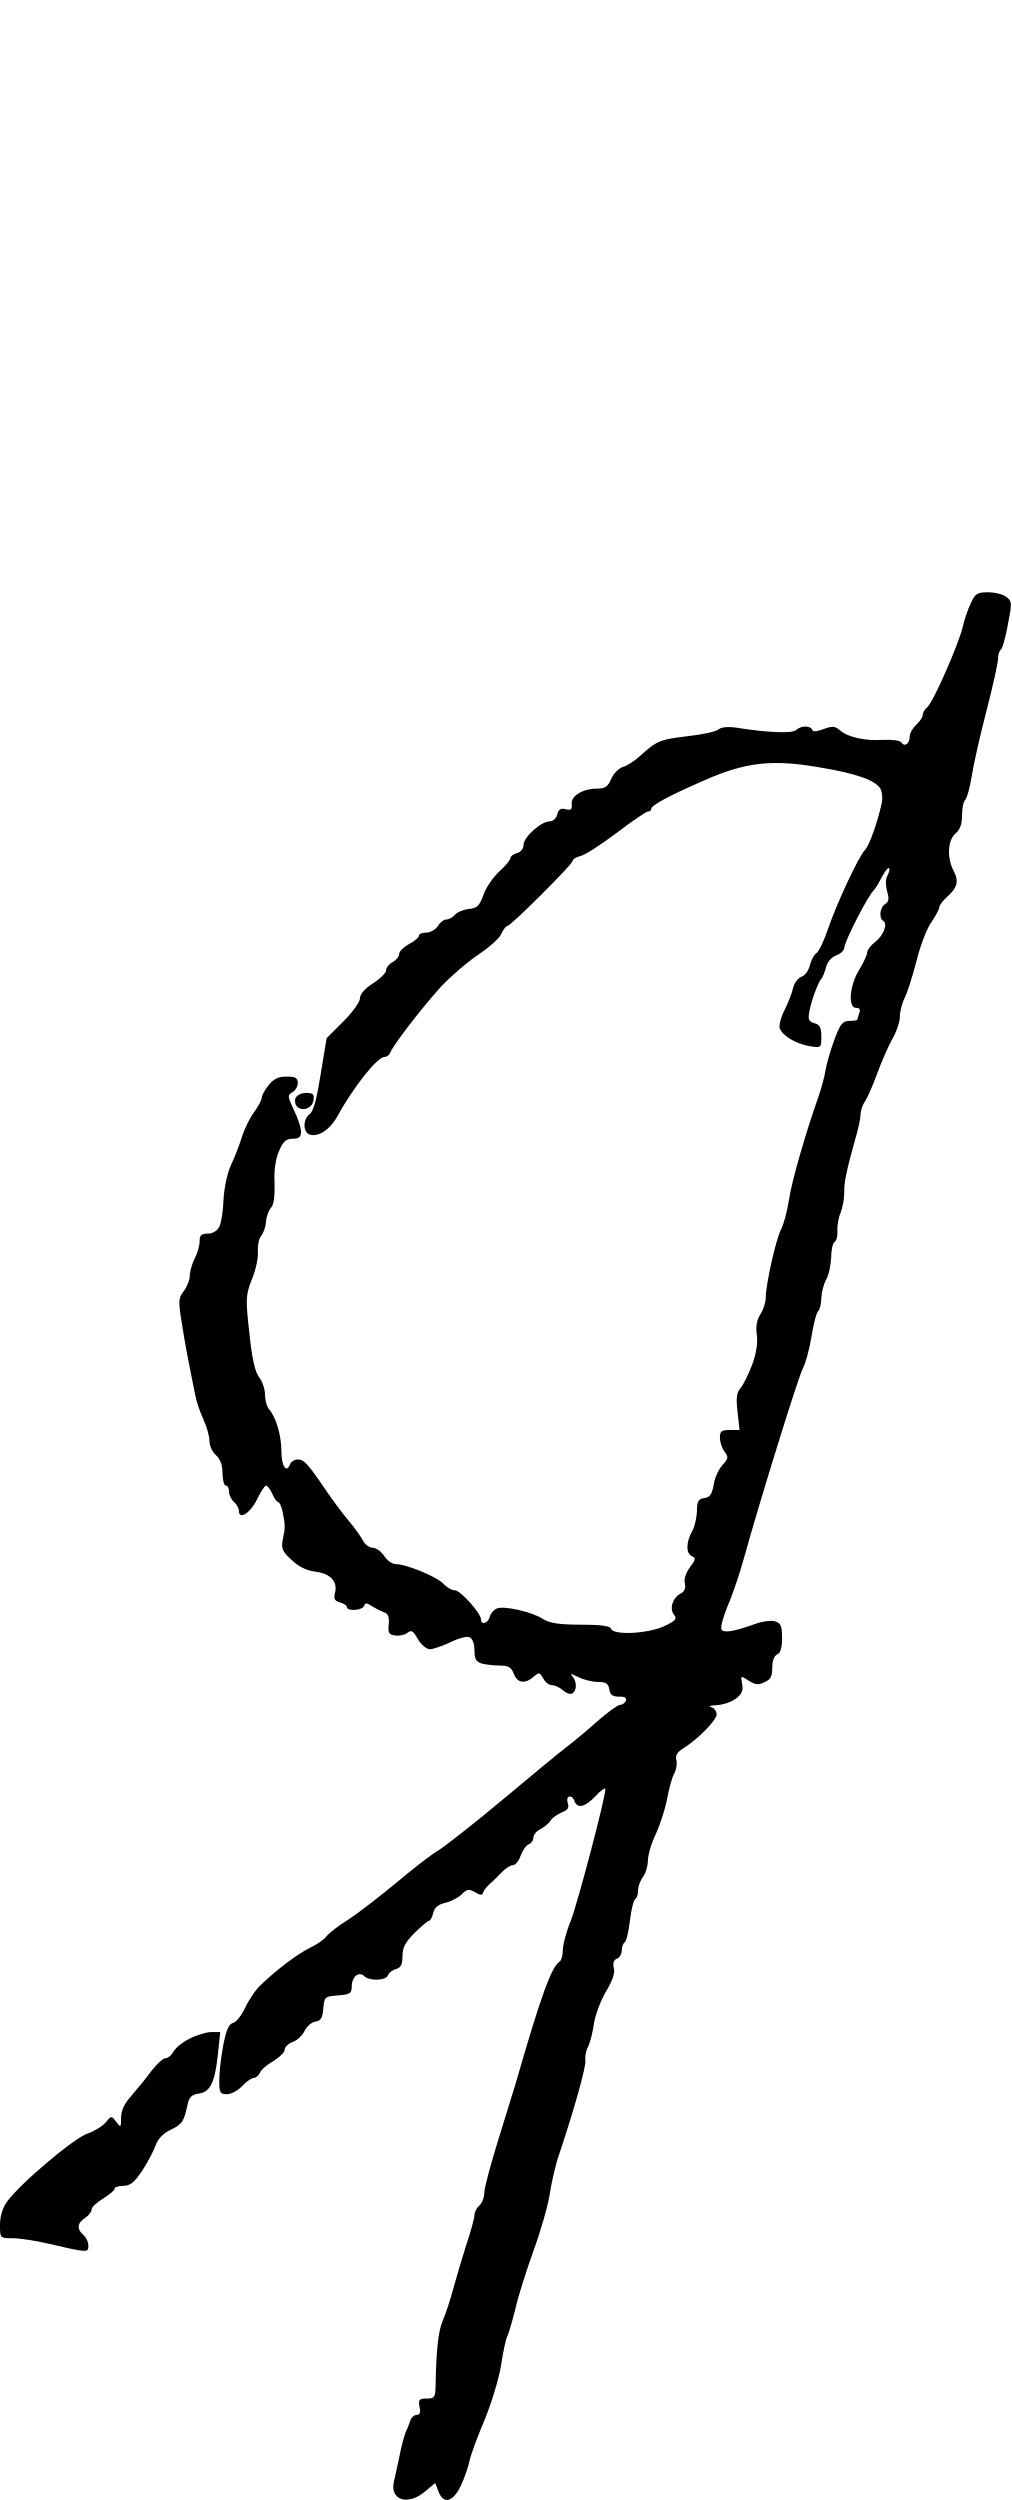
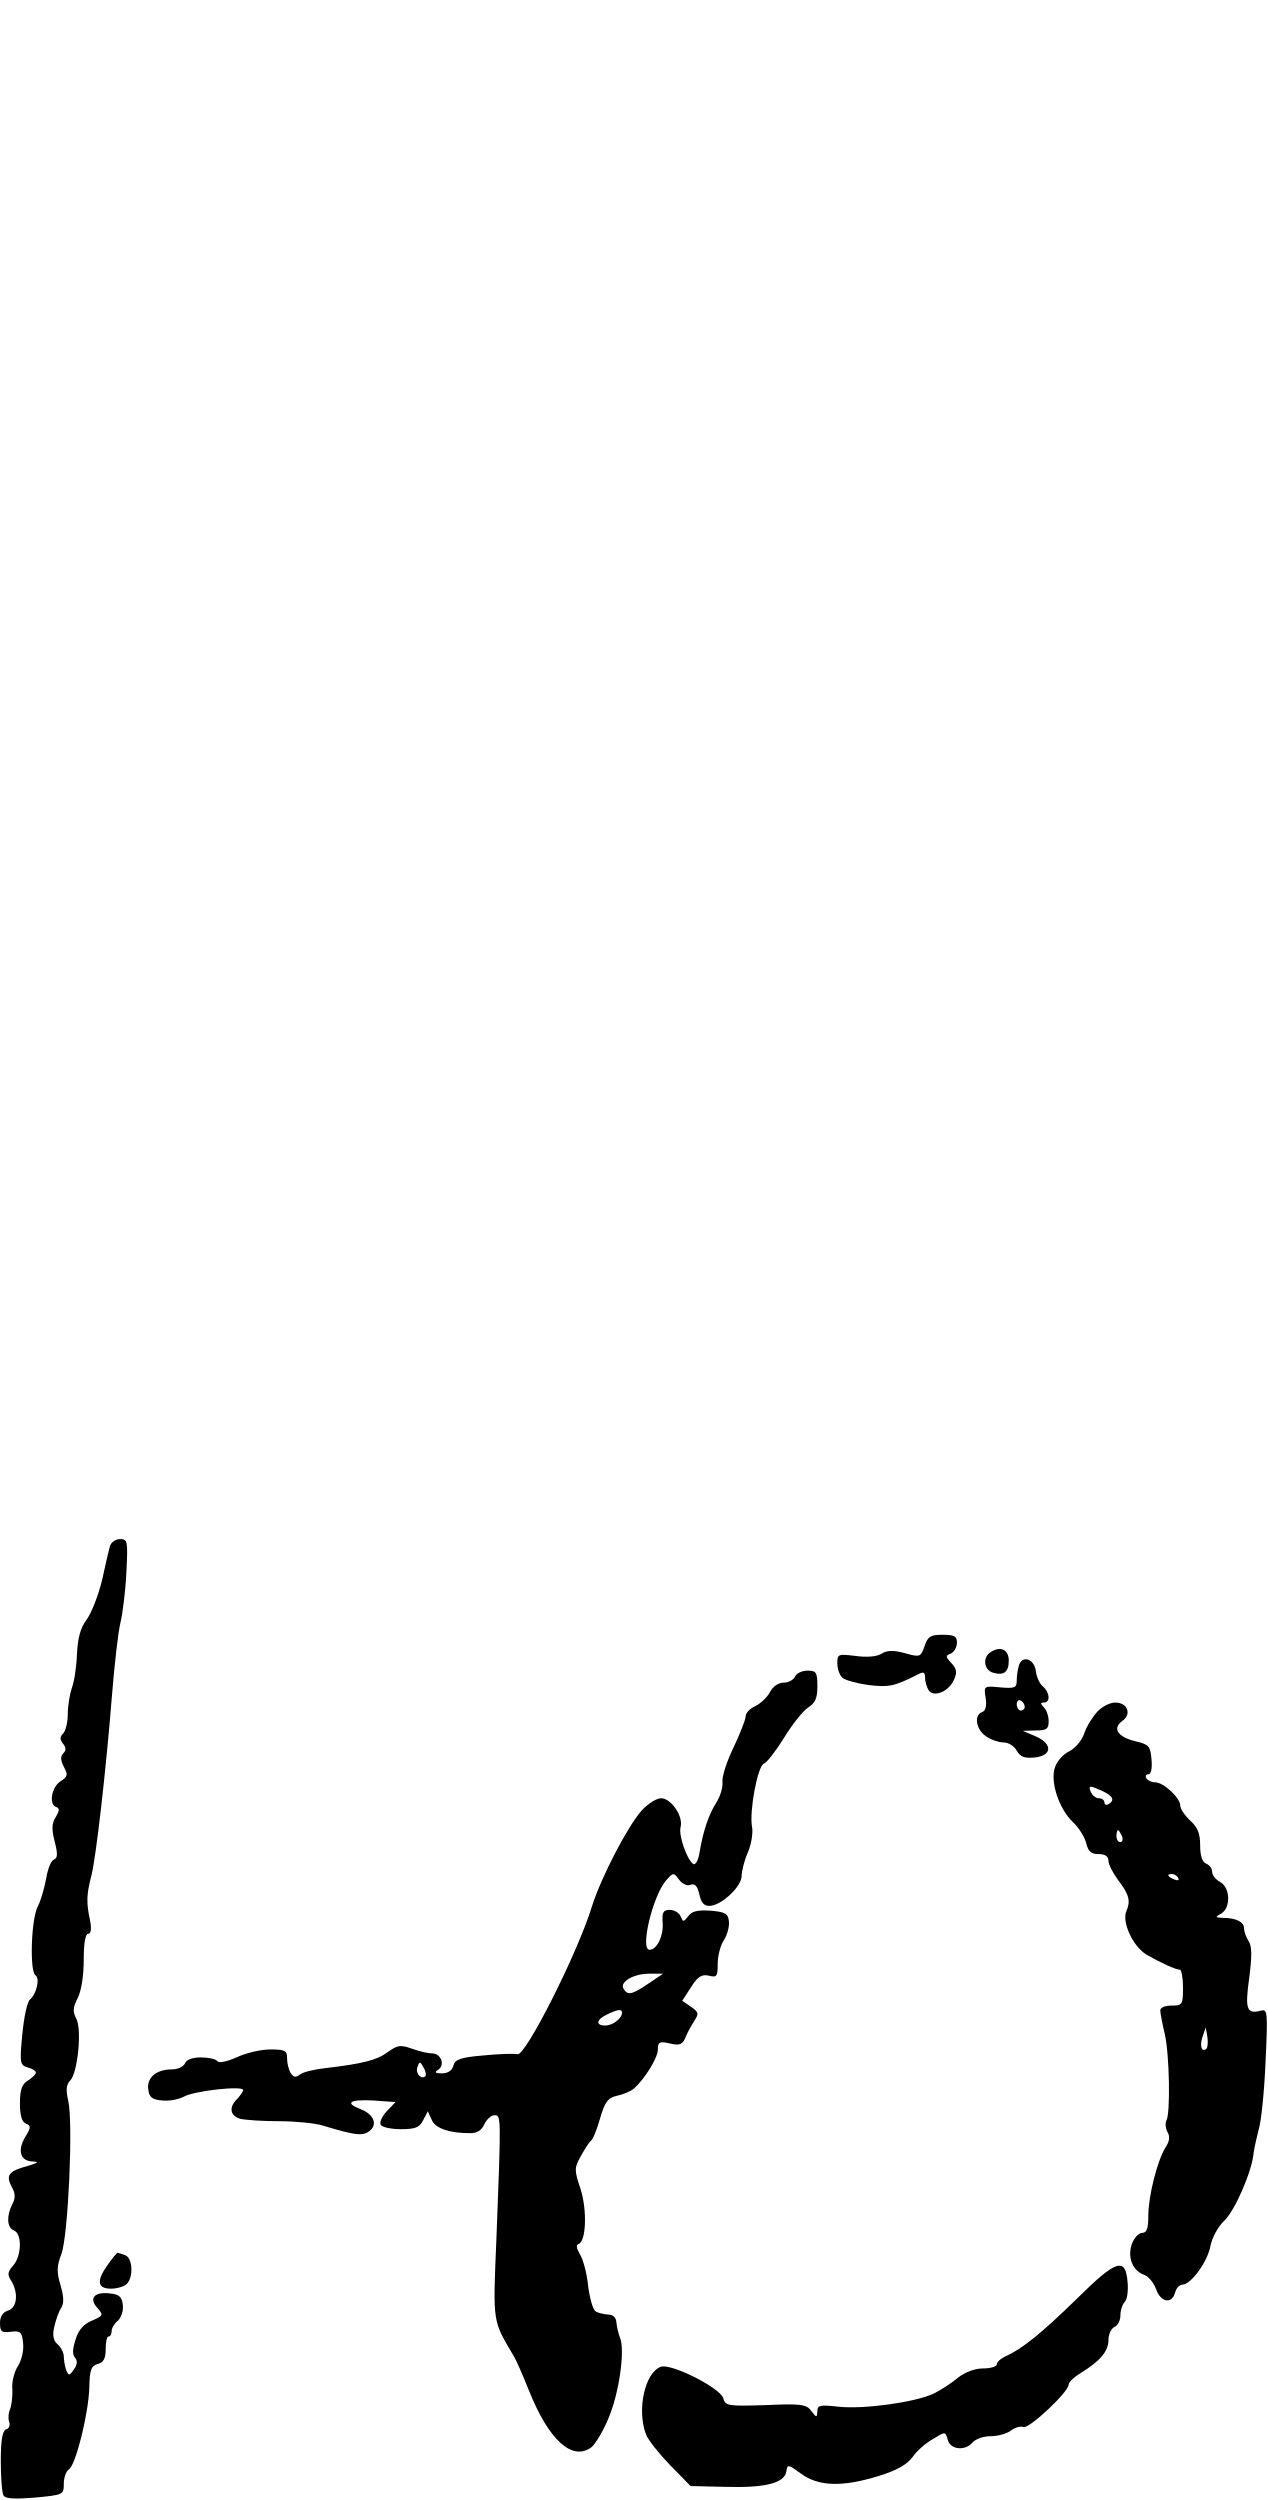
- <svg xmlns="http://www.w3.org/2000/svg" version="1.0" width="309pt" height="764pt" viewBox="0 0 309 764" preserveAspectRatio="xMidYMid meet">
-   <g transform="translate(0,764) scale(0.1,-0.1)" fill="#000000" stroke="none">
-     <path d="M2967 5797 c-9 -18 -20 -51 -25 -73 -12 -52 -90 -230 -108 -245 -8 -6 -14 -17 -14 -24 0 -6 -9 -20 -20 -30 -11 -10 -20 -26 -20 -36 0 -22 -16 -33 -25 -18 -4 6 -28 9 -54 8 -57 -4 -110 8 -134 29 -15 13 -23 14 -50 4 -21 -8 -33 -9 -35 -2 -5 13 -35 13 -49 -1 -11 -11 -88 -8 -181 7 -26 4 -48 2 -56 -5 -8 -7 -51 -16 -96 -21 -83 -10 -92 -13 -145 -61 -16 -15 -40 -30 -52 -33 -12 -4 -28 -20 -35 -36 -10 -24 -19 -30 -43 -30 -44 0 -80 -22 -78 -47 2 -17 -2 -20 -18 -16 -15 4 -22 0 -26 -16 -3 -12 -13 -21 -23 -21 -26 0 -80 -48 -80 -72 0 -11 -8 -22 -20 -25 -11 -3 -20 -10 -20 -15 0 -6 -16 -25 -35 -42 -19 -18 -41 -50 -48 -72 -12 -33 -19 -39 -45 -42 -17 -2 -36 -10 -42 -18 -7 -8 -19 -14 -26 -14 -8 0 -19 -9 -26 -20 -7 -11 -23 -20 -35 -20 -13 0 -23 -4 -23 -10 0 -5 -13 -16 -30 -25 -16 -9 -30 -22 -30 -30 0 -8 -9 -19 -20 -25 -11 -6 -20 -17 -20 -25 0 -8 -18 -26 -40 -40 -25 -16 -40 -33 -40 -46 0 -11 -23 -43 -51 -71 l-51 -51 -18 -110 c-12 -75 -22 -114 -34 -122 -20 -15 -21 -54 0 -62 25 -9 62 14 84 54 50 91 123 183 145 183 7 0 15 6 18 14 9 23 97 137 154 200 30 32 81 76 114 98 34 23 66 51 71 64 6 13 14 24 18 24 11 0 200 189 200 199 0 5 11 12 24 15 14 3 63 35 111 71 47 36 90 65 95 65 6 0 10 3 10 8 0 11 54 40 164 88 125 55 207 64 350 39 115 -19 172 -40 187 -66 5 -10 7 -31 3 -46 -13 -59 -38 -128 -51 -141 -19 -19 -87 -165 -113 -242 -12 -36 -28 -68 -35 -73 -7 -4 -16 -20 -20 -37 -4 -16 -15 -32 -26 -35 -10 -4 -21 -18 -25 -33 -3 -15 -15 -46 -26 -68 -12 -23 -18 -48 -15 -57 9 -23 50 -47 91 -54 36 -6 36 -5 36 30 0 27 -5 36 -21 40 -17 5 -20 11 -16 34 5 32 29 96 38 103 3 3 9 18 13 33 4 17 16 31 31 37 14 5 25 16 25 23 0 19 74 163 91 177 3 3 14 20 23 38 10 19 20 32 23 29 3 -3 0 -13 -5 -23 -6 -10 -6 -29 -1 -48 7 -23 5 -32 -6 -39 -16 -9 -20 -43 -6 -51 15 -9 1 -45 -25 -65 -13 -10 -24 -25 -24 -32 0 -8 -12 -32 -25 -54 -29 -47 -34 -115 -9 -115 11 0 14 -5 10 -16 -3 -9 -6 -18 -6 -20 0 -2 -11 -4 -24 -4 -21 0 -28 -9 -46 -57 -12 -32 -24 -74 -27 -93 -3 -19 -13 -57 -23 -85 -37 -105 -80 -252 -89 -312 -5 -34 -16 -74 -24 -90 -16 -30 -47 -170 -47 -209 0 -14 -7 -36 -16 -50 -11 -17 -15 -37 -11 -64 3 -27 -2 -57 -15 -92 -11 -29 -27 -61 -35 -70 -12 -14 -14 -30 -9 -73 l6 -55 -30 0 c-25 0 -30 -4 -30 -23 0 -13 6 -32 14 -43 13 -17 12 -21 -6 -41 -12 -13 -24 -40 -27 -60 -5 -29 -11 -39 -29 -41 -18 -3 -22 -10 -22 -40 -1 -20 -7 -48 -15 -62 -19 -33 -19 -69 0 -76 12 -5 11 -11 -7 -34 -12 -17 -19 -37 -15 -49 3 -14 -1 -25 -13 -31 -25 -13 -35 -47 -20 -65 10 -12 5 -18 -31 -35 -51 -23 -155 -28 -162 -7 -2 8 -31 12 -93 12 -66 0 -95 5 -114 17 -31 21 -116 41 -140 33 -10 -3 -20 -15 -23 -25 -5 -21 -27 -28 -27 -9 0 19 -63 89 -80 89 -9 0 -25 9 -35 20 -19 21 -113 60 -145 60 -11 0 -27 11 -36 25 -9 14 -25 25 -35 25 -10 0 -24 10 -30 23 -7 12 -26 39 -43 59 -17 20 -47 60 -66 88 -59 87 -71 100 -90 100 -10 0 -21 -7 -24 -16 -11 -27 -26 -4 -26 40 0 48 -16 103 -36 127 -8 8 -14 29 -14 46 0 17 -8 41 -18 54 -13 17 -22 58 -30 136 -12 105 -11 115 8 164 12 29 20 67 18 85 -1 17 3 39 10 47 7 8 14 28 15 44 1 15 8 34 15 42 9 9 12 35 11 75 -2 39 3 75 14 99 12 29 22 37 41 37 20 0 26 5 26 22 0 12 -10 42 -22 66 -19 41 -20 45 -5 54 10 5 17 18 17 28 0 16 -7 20 -34 20 -25 0 -40 -7 -55 -26 -12 -15 -21 -32 -21 -38 0 -7 -10 -26 -23 -44 -13 -17 -29 -50 -37 -74 -7 -24 -22 -63 -34 -88 -12 -27 -21 -70 -23 -107 -1 -34 -7 -71 -13 -82 -6 -13 -21 -21 -35 -21 -20 0 -25 -5 -25 -24 0 -13 -7 -37 -15 -52 -8 -16 -15 -40 -15 -52 0 -13 -8 -34 -18 -47 -17 -22 -18 -29 -5 -107 7 -45 18 -105 24 -133 5 -27 13 -63 16 -80 3 -16 13 -48 24 -71 10 -22 19 -52 19 -67 0 -15 9 -35 20 -44 13 -12 20 -30 20 -55 0 -21 5 -38 10 -38 6 0 10 -8 10 -19 0 -10 7 -24 15 -31 8 -7 15 -19 15 -27 0 -29 35 -7 55 34 11 23 23 42 28 43 4 0 13 -11 19 -25 6 -14 14 -25 18 -25 4 0 11 -15 14 -32 8 -41 8 -45 0 -84 -5 -26 -1 -36 27 -61 20 -20 46 -33 73 -36 46 -6 68 -30 60 -64 -5 -19 -2 -25 15 -30 11 -3 21 -9 21 -14 0 -14 48 -11 53 4 3 9 8 9 23 -1 11 -7 27 -15 37 -19 13 -4 17 -14 15 -37 -3 -26 1 -32 20 -34 13 -2 30 2 37 8 12 10 18 6 32 -19 10 -17 26 -31 37 -31 10 0 38 10 62 21 23 12 50 19 58 16 10 -4 16 -19 16 -41 0 -26 5 -35 23 -40 12 -3 37 -6 55 -6 25 0 35 -5 42 -25 11 -29 35 -32 61 -9 16 14 18 14 29 -5 6 -12 18 -21 27 -21 9 0 24 -7 34 -16 10 -9 23 -13 28 -9 15 9 14 38 -1 54 -8 7 -1 6 17 -3 17 -9 44 -16 62 -16 25 0 32 -5 35 -22 2 -17 10 -23 29 -23 18 1 25 -4 22 -12 -3 -7 -11 -13 -18 -13 -7 0 -37 -22 -67 -48 -29 -26 -73 -63 -98 -82 -25 -19 -114 -93 -199 -164 -85 -71 -171 -138 -190 -150 -20 -11 -78 -56 -129 -99 -52 -43 -118 -94 -147 -113 -30 -18 -60 -42 -67 -51 -7 -10 -29 -25 -48 -34 -38 -18 -107 -70 -154 -116 -16 -15 -37 -47 -47 -69 -11 -23 -27 -44 -37 -46 -13 -4 -21 -22 -30 -70 -7 -36 -12 -84 -12 -107 0 -36 3 -41 23 -41 13 0 34 11 47 25 13 14 29 25 36 25 6 0 14 7 18 15 3 9 21 25 41 36 19 12 35 27 35 35 0 8 11 19 25 24 14 5 30 21 36 34 7 14 21 26 33 28 16 2 22 11 24 40 3 36 5 37 45 40 37 3 42 6 42 28 0 29 22 47 38 31 16 -16 67 -14 73 3 3 8 14 16 25 19 14 4 19 14 19 39 0 27 9 43 37 71 20 20 40 37 44 37 4 0 10 11 13 24 4 17 15 26 37 31 17 4 40 16 50 26 16 16 22 17 40 7 18 -11 23 -11 26 0 3 7 12 18 20 25 8 7 24 22 35 34 12 13 28 23 35 23 8 0 19 13 24 29 6 16 17 32 25 35 8 3 14 12 14 20 0 9 10 21 23 27 12 7 26 18 30 26 5 8 20 18 33 24 19 7 24 14 19 29 -7 23 13 28 21 5 9 -23 31 -18 64 16 16 18 30 27 30 22 0 -28 -84 -346 -105 -401 -14 -34 -25 -75 -25 -92 0 -16 -5 -32 -10 -35 -25 -16 -57 -104 -135 -375 -8 -25 -32 -103 -54 -175 -22 -71 -41 -142 -41 -156 0 -15 -7 -32 -15 -39 -8 -7 -15 -20 -15 -29 0 -9 -11 -50 -25 -91 -13 -41 -31 -102 -40 -135 -9 -33 -23 -77 -32 -97 -14 -33 -20 -91 -22 -205 -1 -29 -4 -33 -27 -33 -23 0 -26 -3 -22 -25 4 -17 1 -25 -9 -25 -7 0 -16 -8 -19 -17 -3 -10 -10 -27 -15 -38 -4 -11 -13 -42 -18 -70 -6 -27 -13 -62 -17 -78 -14 -57 42 -76 95 -31 l31 26 10 -26 c15 -40 44 -33 68 17 11 23 23 58 27 77 4 19 25 76 46 125 21 51 43 124 50 165 6 41 15 83 20 92 4 9 15 46 24 82 8 37 33 115 54 174 22 59 45 139 51 177 6 39 19 95 30 125 45 135 81 263 79 283 -2 12 2 31 8 42 6 11 14 43 18 70 4 28 21 72 37 99 19 32 28 56 24 71 -4 15 -1 25 9 29 8 3 15 14 15 25 0 11 4 22 9 25 5 3 12 33 16 66 4 33 11 63 16 66 5 3 9 15 9 27 0 12 7 31 15 41 8 11 15 34 15 50 0 17 11 55 25 83 13 29 29 78 34 108 6 30 15 65 22 76 6 12 9 30 6 40 -4 14 3 25 21 36 45 28 102 86 102 104 0 10 -8 20 -17 22 -10 3 -2 5 17 6 19 1 46 10 59 20 18 14 23 25 19 45 -5 26 -5 26 20 10 19 -13 30 -14 48 -5 19 8 24 18 24 45 0 21 6 36 15 40 10 4 15 20 15 50 0 37 -4 46 -21 51 -12 4 -40 0 -62 -8 -64 -23 -95 -28 -102 -17 -4 6 5 39 19 73 15 34 37 100 50 147 47 170 164 547 179 577 9 17 21 61 27 99 6 38 15 73 21 78 5 6 9 24 9 40 1 17 7 42 15 56 8 14 14 44 15 67 0 23 5 45 11 48 6 4 9 19 8 33 -1 15 3 40 10 56 6 16 11 43 11 60 -1 31 6 66 34 166 9 30 16 64 16 75 0 11 6 29 14 40 7 11 24 49 37 85 13 36 34 83 46 105 13 22 23 53 23 68 0 15 6 40 14 56 8 15 24 65 36 111 11 47 32 101 45 120 14 20 25 41 25 46 0 6 9 19 21 30 35 31 40 50 24 81 -22 41 -19 95 5 116 14 11 20 29 20 55 0 21 4 42 10 48 5 5 14 37 19 69 5 33 25 123 45 200 20 77 36 150 36 162 0 12 4 24 8 27 5 3 15 37 22 77 13 67 13 72 -5 85 -10 8 -35 14 -56 14 -32 0 -39 -4 -52 -33z" />
-     <path d="M903 4284 c-3 -8 -1 -20 5 -26 16 -16 47 -5 50 20 3 18 -1 22 -23 22 -14 0 -28 -7 -32 -16z" />
-     <path d="M578 1409 c-21 -10 -42 -28 -48 -39 -6 -11 -17 -20 -24 -20 -8 0 -26 -17 -42 -37 -15 -21 -43 -55 -61 -76 -23 -25 -33 -47 -33 -69 0 -30 -1 -31 -15 -12 -15 19 -15 19 -32 -2 -10 -12 -35 -27 -55 -34 -40 -12 -210 -156 -247 -209 -13 -18 -21 -44 -21 -70 0 -41 0 -41 38 -41 20 0 69 -7 107 -16 125 -29 125 -29 125 -6 0 11 -7 25 -15 32 -21 17 -19 37 5 52 11 7 20 19 20 26 0 7 16 22 35 33 19 12 35 25 35 30 0 5 12 9 28 9 21 1 33 11 57 47 17 26 35 61 41 78 7 19 23 36 47 47 34 17 39 23 51 80 5 20 13 27 33 30 35 4 50 34 59 121 l7 67 -29 0 c-16 -1 -46 -10 -66 -21z" />
+ <svg xmlns="http://www.w3.org/2000/svg" version="1.0" width="318pt" height="627pt" viewBox="0 0 318 627" preserveAspectRatio="xMidYMid meet">
+   <g transform="translate(0,627) scale(0.1,-0.1)" fill="#000000" stroke="none">
+     <path d="M276 2393 c-3 -10 -12 -49 -20 -86 -9 -37 -26 -81 -38 -98 -16 -21 -23 -46 -25 -88 -1 -31 -7 -70 -13 -85 -5 -15 -10 -44 -10 -65 0 -20 -5 -42 -12 -49 -8 -8 -8 -15 0 -25 8 -10 8 -17 1 -24 -8 -8 -7 -18 1 -34 11 -20 10 -25 -9 -37 -22 -15 -29 -58 -10 -64 9 -3 8 -10 -1 -25 -10 -15 -11 -30 -3 -61 8 -31 8 -42 -2 -46 -7 -2 -15 -23 -19 -46 -4 -23 -13 -55 -21 -71 -17 -31 -21 -164 -6 -173 12 -8 2 -48 -14 -61 -7 -6 -15 -45 -19 -87 -7 -72 -6 -77 13 -83 12 -3 21 -9 21 -13 0 -4 -9 -13 -20 -20 -15 -9 -20 -23 -20 -57 0 -31 5 -47 15 -51 13 -5 13 -10 -2 -34 -20 -34 -12 -60 19 -61 17 -1 14 -3 -12 -11 -48 -13 -56 -23 -41 -52 10 -17 10 -29 2 -44 -15 -29 -14 -59 4 -66 21 -8 19 -65 -2 -88 -14 -16 -15 -23 -5 -38 19 -31 15 -68 -8 -75 -13 -4 -20 -15 -20 -31 0 -22 4 -25 28 -22 24 3 27 -1 30 -29 2 -18 -4 -43 -13 -57 -9 -14 -16 -40 -14 -58 1 -18 -2 -41 -6 -51 -4 -9 -5 -23 -2 -31 3 -8 0 -17 -8 -19 -9 -4 -13 -27 -13 -80 0 -41 3 -80 7 -86 5 -8 29 -9 79 -5 71 7 72 7 72 35 0 15 6 32 13 36 17 11 49 139 51 205 1 44 4 54 21 59 15 4 20 14 20 37 0 18 3 32 7 32 5 0 8 6 8 14 0 7 7 19 16 26 8 8 14 25 12 39 -2 20 -9 27 -32 29 -39 5 -54 -12 -32 -36 16 -18 15 -20 -13 -32 -20 -8 -34 -23 -41 -46 -8 -24 -9 -39 -2 -47 7 -8 6 -18 -3 -30 -11 -16 -13 -16 -19 -1 -3 8 -6 24 -6 34 0 9 -7 23 -15 30 -11 9 -14 22 -9 44 4 17 11 38 17 47 8 12 7 29 -1 57 -10 33 -10 48 2 79 17 45 30 330 17 385 -6 26 -5 40 5 50 19 19 30 129 15 156 -9 17 -8 28 4 51 9 18 15 56 15 96 0 41 4 65 11 65 7 0 9 11 5 33 -10 45 -9 66 3 112 12 47 37 266 52 455 6 74 15 155 21 180 6 25 13 82 15 128 4 77 3 82 -16 82 -11 0 -22 -8 -25 -17z" />
+     <path d="M2319 2142 c-10 -28 -11 -29 -50 -18 -30 8 -45 7 -59 -2 -12 -7 -36 -9 -65 -5 -43 5 -45 5 -45 -19 0 -14 6 -30 13 -36 7 -6 36 -14 65 -18 51 -6 64 -4 125 27 13 7 17 5 17 -8 0 -10 4 -24 9 -32 12 -19 50 -4 63 25 9 19 8 28 -6 43 -15 16 -15 19 -1 24 8 4 15 16 15 27 0 16 -6 20 -36 20 -30 0 -37 -4 -45 -28z" />
+     <path d="M2487 2128 c-23 -12 -21 -45 3 -53 27 -8 40 1 40 30 0 27 -19 37 -43 23z" />
+     <path d="M2556 2095 c-3 -9 -6 -27 -6 -39 0 -19 -4 -21 -41 -18 -41 4 -42 4 -37 -26 3 -20 0 -33 -9 -36 -21 -8 -15 -43 9 -60 12 -9 33 -16 45 -16 12 0 27 -9 33 -21 9 -15 19 -19 43 -17 46 4 48 34 5 53 l-33 14 33 1 c27 0 32 4 32 23 0 13 -5 28 -12 35 -9 9 -9 12 0 12 17 0 15 25 -2 40 -8 6 -16 23 -18 38 -3 30 -32 42 -42 17z m14 -106 c0 -5 -4 -9 -10 -9 -5 0 -10 7 -10 16 0 8 5 12 10 9 6 -3 10 -10 10 -16z" />
+     <path d="M1994 2065 c-4 -8 -16 -15 -28 -15 -14 0 -28 -10 -35 -24 -7 -13 -24 -29 -37 -35 -13 -6 -24 -17 -24 -26 0 -8 -14 -43 -30 -77 -17 -35 -30 -74 -28 -88 1 -14 -6 -36 -15 -50 -19 -30 -33 -70 -42 -123 -3 -21 -10 -35 -16 -32 -16 10 -38 73 -32 93 7 27 -24 72 -49 72 -11 0 -32 -13 -48 -30 -34 -37 -102 -167 -125 -240 -36 -118 -167 -377 -187 -372 -7 2 -45 1 -85 -3 -59 -5 -72 -10 -76 -26 -3 -12 -14 -19 -29 -19 -17 0 -19 3 -9 9 18 12 7 41 -15 41 -10 0 -32 5 -51 12 -29 10 -36 9 -61 -9 -27 -20 -63 -29 -157 -40 -27 -3 -56 -10 -63 -16 -10 -8 -16 -7 -23 4 -5 8 -9 24 -9 37 0 19 -5 22 -42 22 -24 0 -62 -9 -85 -20 -25 -11 -45 -15 -48 -9 -4 5 -22 9 -41 9 -22 0 -37 -6 -40 -15 -4 -8 -18 -15 -33 -15 -39 0 -64 -21 -59 -51 2 -19 10 -25 35 -27 18 -2 42 3 55 10 25 14 148 28 148 16 0 -3 -7 -13 -15 -22 -22 -21 -18 -43 8 -50 12 -3 56 -6 97 -6 41 0 91 -5 110 -11 79 -24 99 -27 116 -14 22 16 12 42 -21 55 -42 16 -28 25 31 22 l56 -4 -22 -23 c-12 -13 -19 -28 -15 -34 3 -6 26 -11 50 -11 36 0 47 4 56 22 l12 23 10 -22 c9 -21 44 -33 96 -33 18 0 29 7 36 23 6 12 17 22 25 22 17 0 17 1 5 -310 -9 -215 -10 -203 44 -295 5 -8 22 -46 37 -84 50 -126 109 -179 157 -144 10 8 30 41 43 73 27 63 42 171 29 202 -4 10 -8 27 -9 38 -1 13 -8 20 -21 20 -11 1 -25 4 -31 8 -7 4 -15 33 -19 64 -3 32 -13 68 -21 80 -8 14 -10 23 -3 25 19 6 22 85 5 138 -16 48 -16 53 1 83 10 18 21 35 25 38 5 3 15 28 23 56 12 42 20 52 43 57 15 3 34 11 42 18 27 24 60 77 60 98 0 19 4 21 30 15 25 -6 32 -3 40 17 5 13 16 31 22 41 11 16 10 21 -9 34 l-22 15 22 34 c17 27 27 33 45 29 20 -5 22 -2 22 30 0 20 7 47 16 60 8 13 14 34 12 47 -2 19 -10 23 -46 26 -32 2 -47 -1 -56 -14 -12 -15 -13 -15 -19 0 -4 9 -16 16 -27 16 -17 0 -20 -6 -18 -34 2 -33 -15 -66 -33 -66 -24 0 7 131 40 172 19 22 20 23 34 4 8 -11 21 -17 29 -13 11 4 17 -3 22 -24 4 -20 11 -29 25 -29 29 0 81 48 81 75 0 12 7 40 16 60 9 21 13 50 10 64 -7 38 14 152 30 158 8 3 30 32 50 64 20 33 47 67 60 76 19 12 24 24 24 54 0 35 -3 39 -25 39 -14 0 -28 -7 -31 -15z m-368 -770 c-41 -28 -52 -30 -62 -13 -11 17 25 38 64 38 l35 0 -37 -25z m-66 -73 c0 -14 -23 -32 -42 -32 -25 0 -23 15 5 28 27 13 37 14 37 4z m-493 -159 c-11 -10 -26 8 -20 23 5 15 7 14 15 -1 6 -9 7 -19 5 -22z" />
+     <path d="M2752 1977 c-12 -13 -27 -37 -33 -55 -6 -18 -23 -37 -37 -44 -15 -7 -31 -25 -36 -40 -13 -36 10 -105 45 -138 15 -14 29 -37 33 -52 5 -21 12 -28 31 -28 17 0 25 -6 25 -17 0 -9 11 -30 24 -48 28 -36 32 -53 21 -78 -12 -27 16 -88 50 -109 35 -20 73 -38 84 -38 4 0 8 -20 8 -45 0 -43 -2 -45 -29 -45 -16 0 -28 -5 -28 -12 0 -7 5 -33 11 -58 12 -50 15 -203 4 -219 -3 -6 -2 -18 3 -28 7 -12 5 -24 -5 -39 -20 -32 -43 -121 -43 -171 0 -32 -4 -43 -15 -43 -9 0 -20 -12 -26 -27 -12 -33 1 -68 30 -78 10 -3 24 -19 30 -35 11 -34 40 -40 48 -10 3 11 11 20 18 20 22 0 64 58 71 98 4 20 19 48 34 62 27 25 70 124 74 170 2 14 8 41 13 60 6 19 14 95 17 169 6 128 5 133 -13 128 -34 -9 -39 4 -28 82 7 54 7 79 -1 92 -7 10 -12 25 -12 33 0 16 -21 26 -53 26 -20 1 -20 2 -4 11 24 14 23 65 -3 79 -11 6 -20 17 -20 26 0 8 -7 17 -15 20 -10 4 -15 20 -15 46 0 29 -6 45 -25 62 -14 13 -25 30 -25 38 0 19 -42 58 -63 58 -9 0 -19 5 -22 10 -3 6 -1 10 5 10 7 0 10 15 8 37 -3 34 -6 38 -41 46 -44 11 -58 32 -32 51 24 17 13 46 -18 46 -13 0 -33 -10 -45 -23z m13 -199 c26 -12 32 -23 15 -33 -5 -3 -10 -1 -10 4 0 6 -6 11 -14 11 -8 0 -16 7 -20 15 -7 18 -4 18 29 3z m49 -113 c3 -8 1 -15 -4 -15 -6 0 -10 7 -10 15 0 8 2 15 4 15 2 0 6 -7 10 -15z m141 -105 c3 -6 -1 -7 -9 -4 -18 7 -21 14 -7 14 6 0 13 -4 16 -10z m71 -428 c-12 -11 -18 7 -10 30 l8 23 4 -23 c2 -13 1 -26 -2 -30z" />
+     <path d="M271 591 c-30 -41 -27 -61 7 -61 15 0 33 5 40 12 17 17 15 65 -4 72 -9 3 -17 6 -19 6 -2 0 -13 -13 -24 -29z" />
+     <path d="M2702 506 c-88 -86 -138 -127 -179 -145 -13 -6 -23 -15 -23 -21 0 -5 -15 -10 -34 -10 -21 0 -45 -9 -63 -23 -15 -13 -43 -31 -61 -40 -46 -22 -177 -40 -239 -33 -46 5 -53 4 -53 -11 -1 -17 -2 -17 -15 0 -12 17 -26 19 -115 15 -94 -3 -101 -2 -106 17 -7 26 -132 89 -157 79 -40 -15 -60 -108 -37 -169 5 -14 33 -49 61 -78 l51 -52 86 -2 c100 -3 149 9 154 38 3 19 4 19 37 -5 44 -32 103 -34 194 -6 46 14 72 29 86 48 10 15 33 35 51 45 31 19 31 19 37 -2 6 -25 44 -29 63 -6 7 8 27 15 44 15 18 0 41 6 51 14 11 8 25 12 32 9 14 -5 113 88 113 106 0 6 12 18 28 28 51 31 72 56 72 84 0 15 7 29 15 33 8 3 15 16 15 29 0 13 5 28 11 34 6 6 9 28 7 49 -5 64 -28 57 -126 -40z" />
  </g>
</svg>
